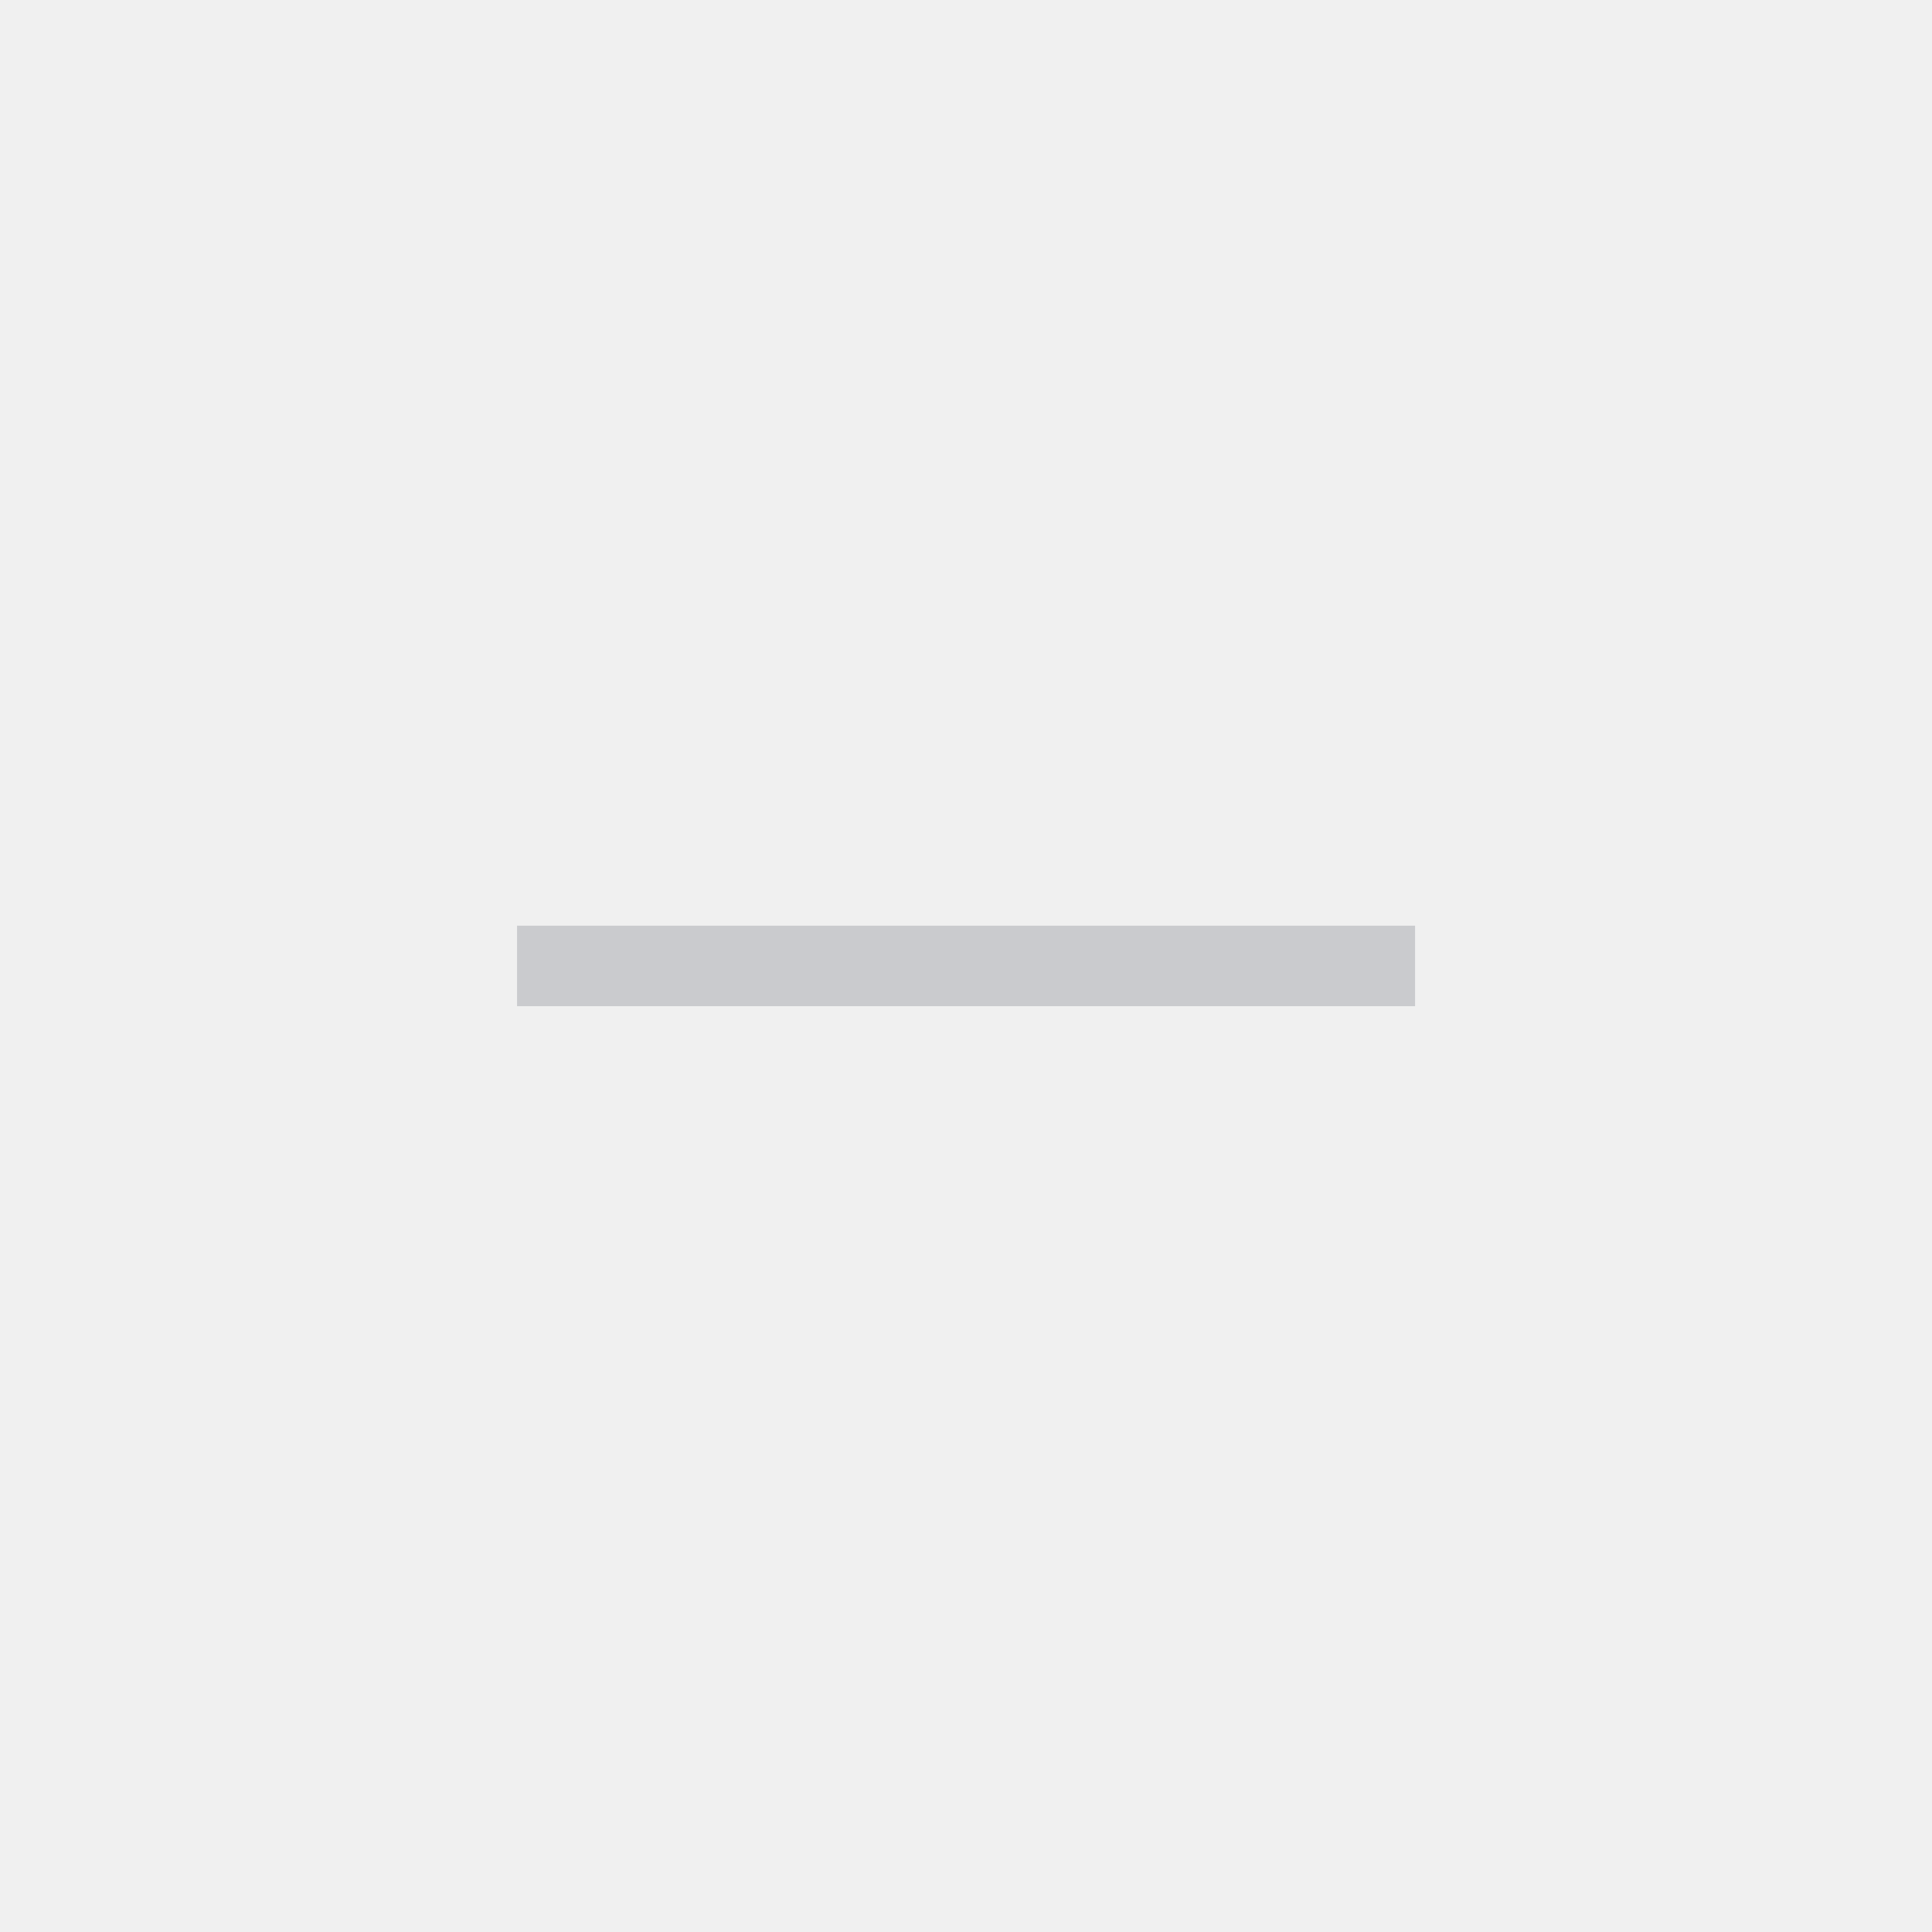
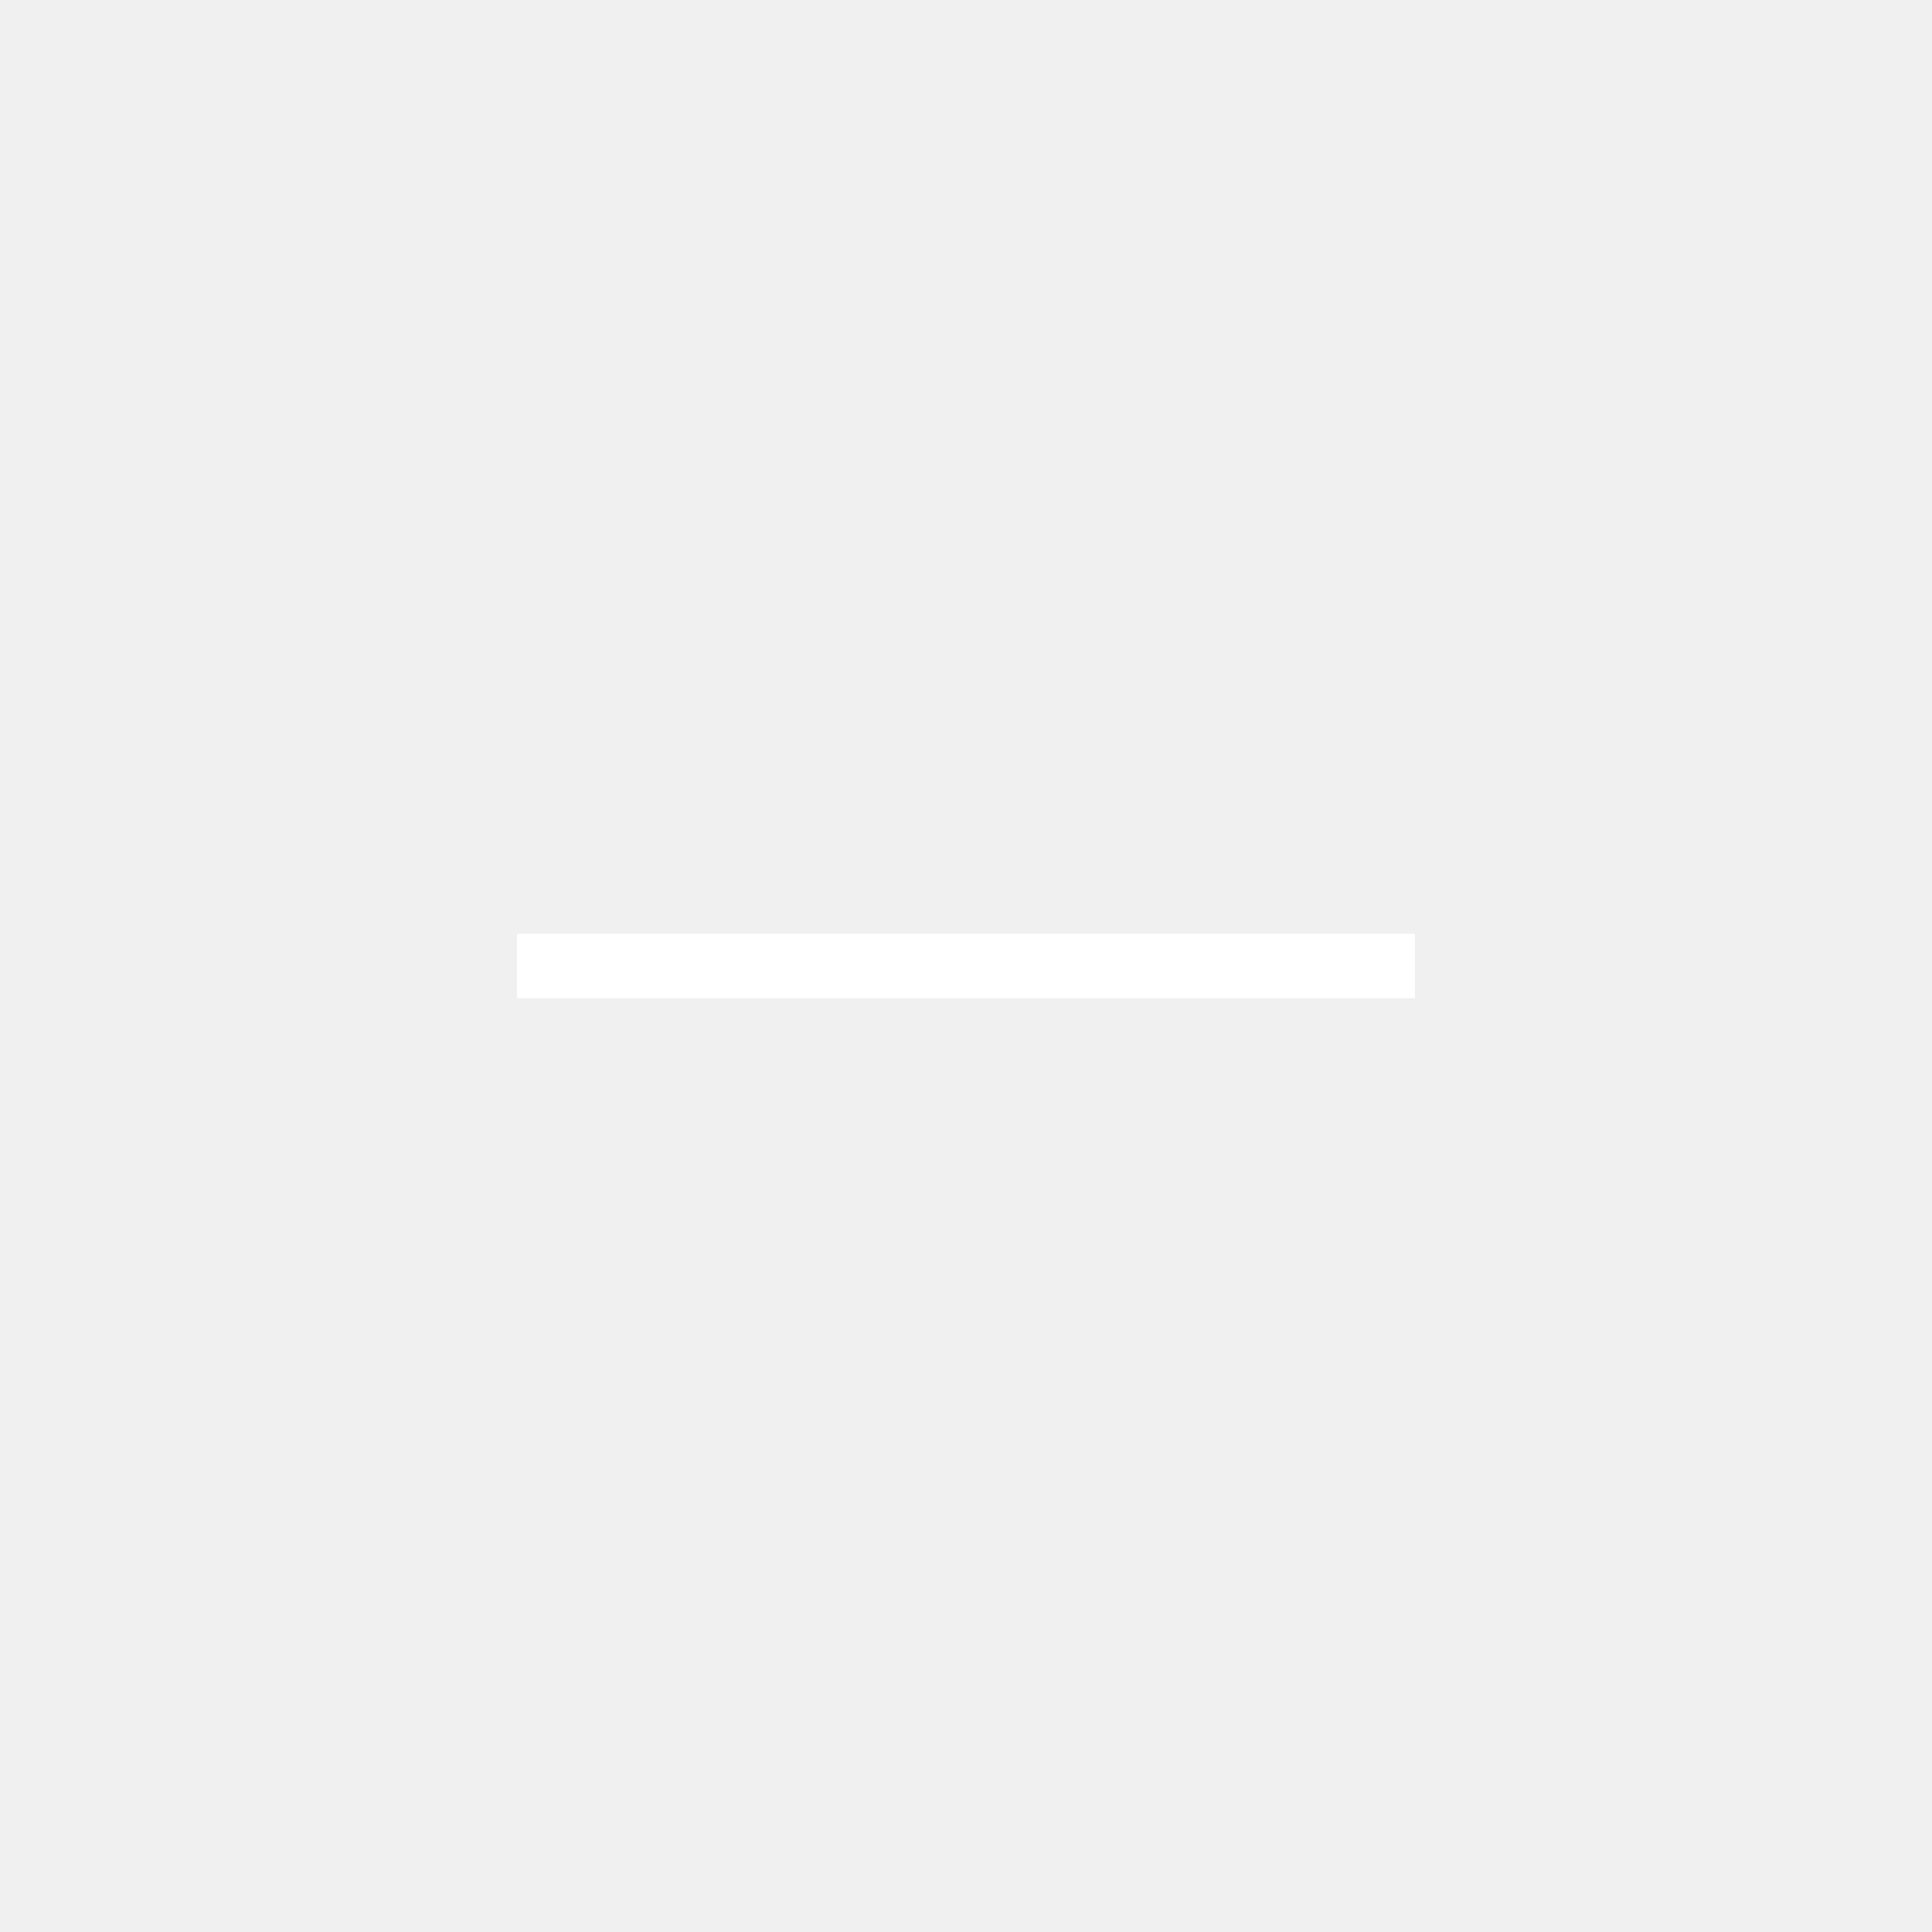
- <svg xmlns="http://www.w3.org/2000/svg" id="svg8" version="1.1" viewBox="0 0 7.937 7.938" height="30" width="30">
-   <defs id="defs2" />
-   <g transform="translate(0,-289.0625)" id="layer1">
-     <g transform="matrix(0.2645833,0,0,0.2645833,11.89587,2.95642)" id="4" />
-     <g transform="matrix(0.2645833,0,0,0.2645833,5.935576,3.503888)" id="4-7" />
-     <polygon fill="#CACBCE" points="15,19 15,20 15.471,20 24.529,20 25,20 25,19 24.529,19 15.471,19 " id="polygon2" transform="matrix(0.3689657,0,0,0.3307292,-3.410564,286.582)" style="fill:#cacbce;fill-opacity:1" />
+ <svg xmlns="http://www.w3.org/2000/svg" width="30" height="30" version="1.1" viewBox="0 0 7.938 7.938">
+   <g transform="translate(0 -289.06)">
+     <polygon transform="matrix(.36897 0 0 .26458 -3.4106 287.87)" points="25 20 25 19 24.529 19 15.471 19 15 19 15 20 15.471 20 24.529 20" fill="#fff" />
  </g>
</svg>
